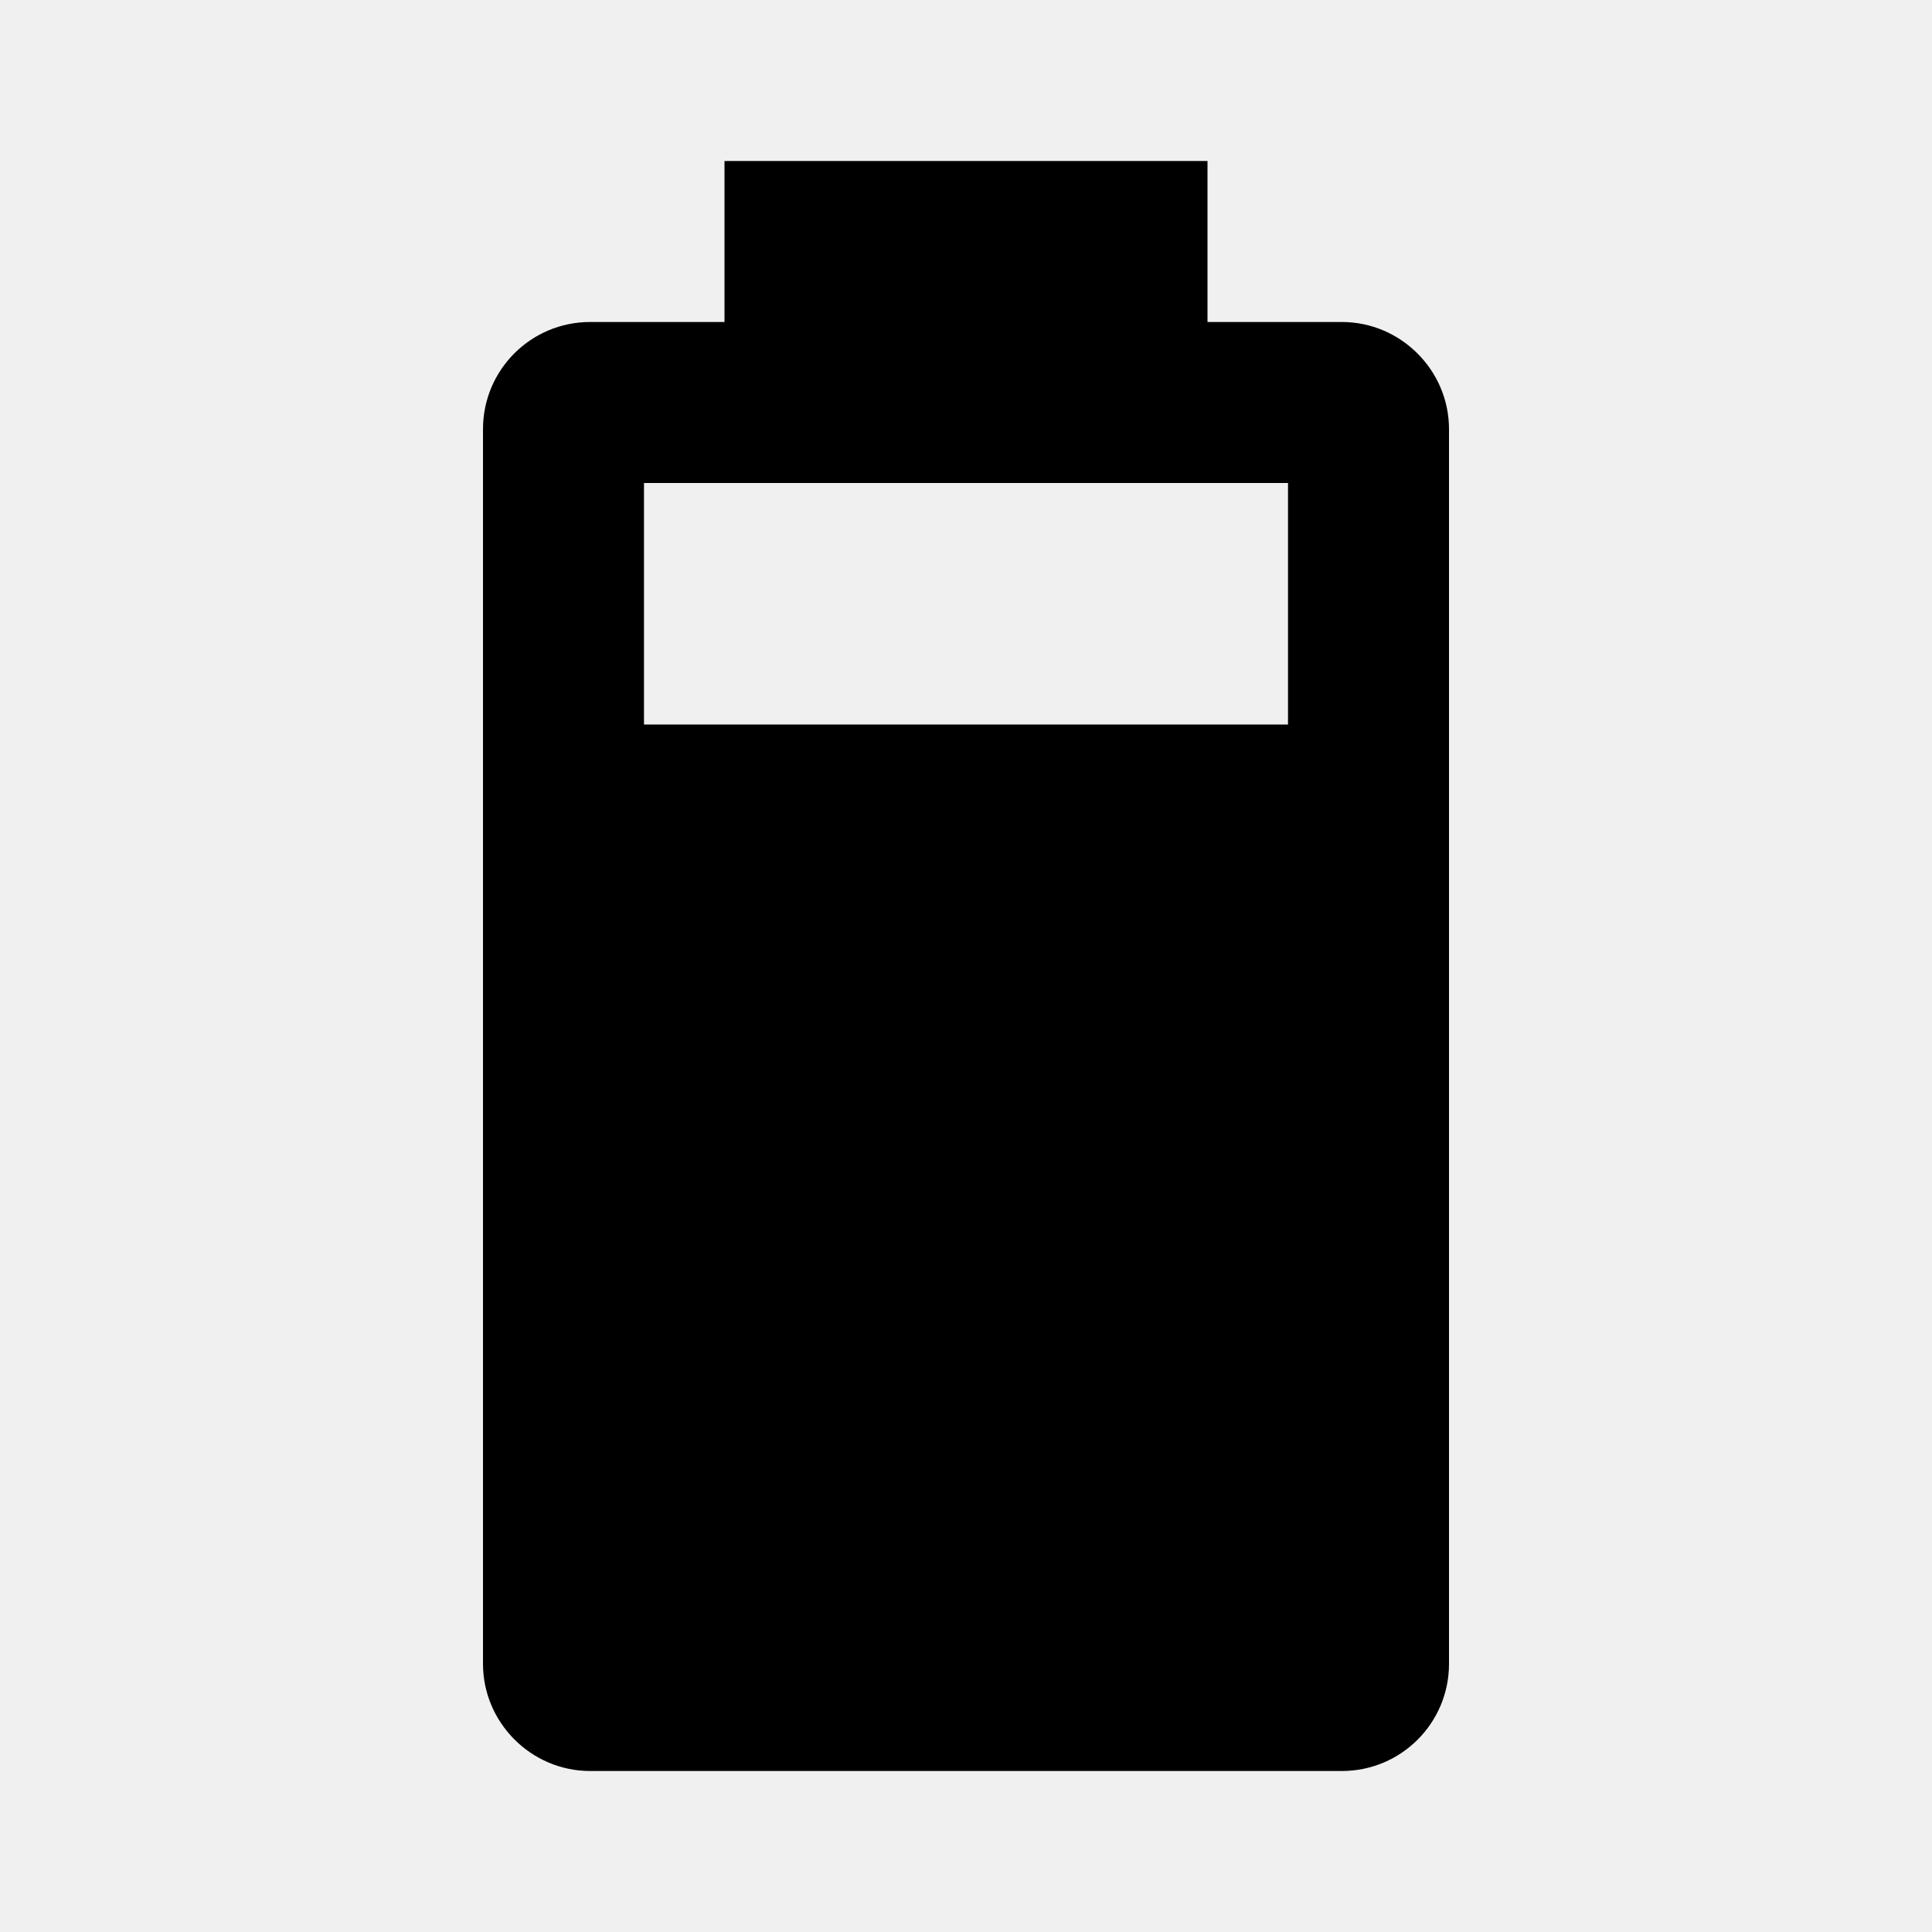
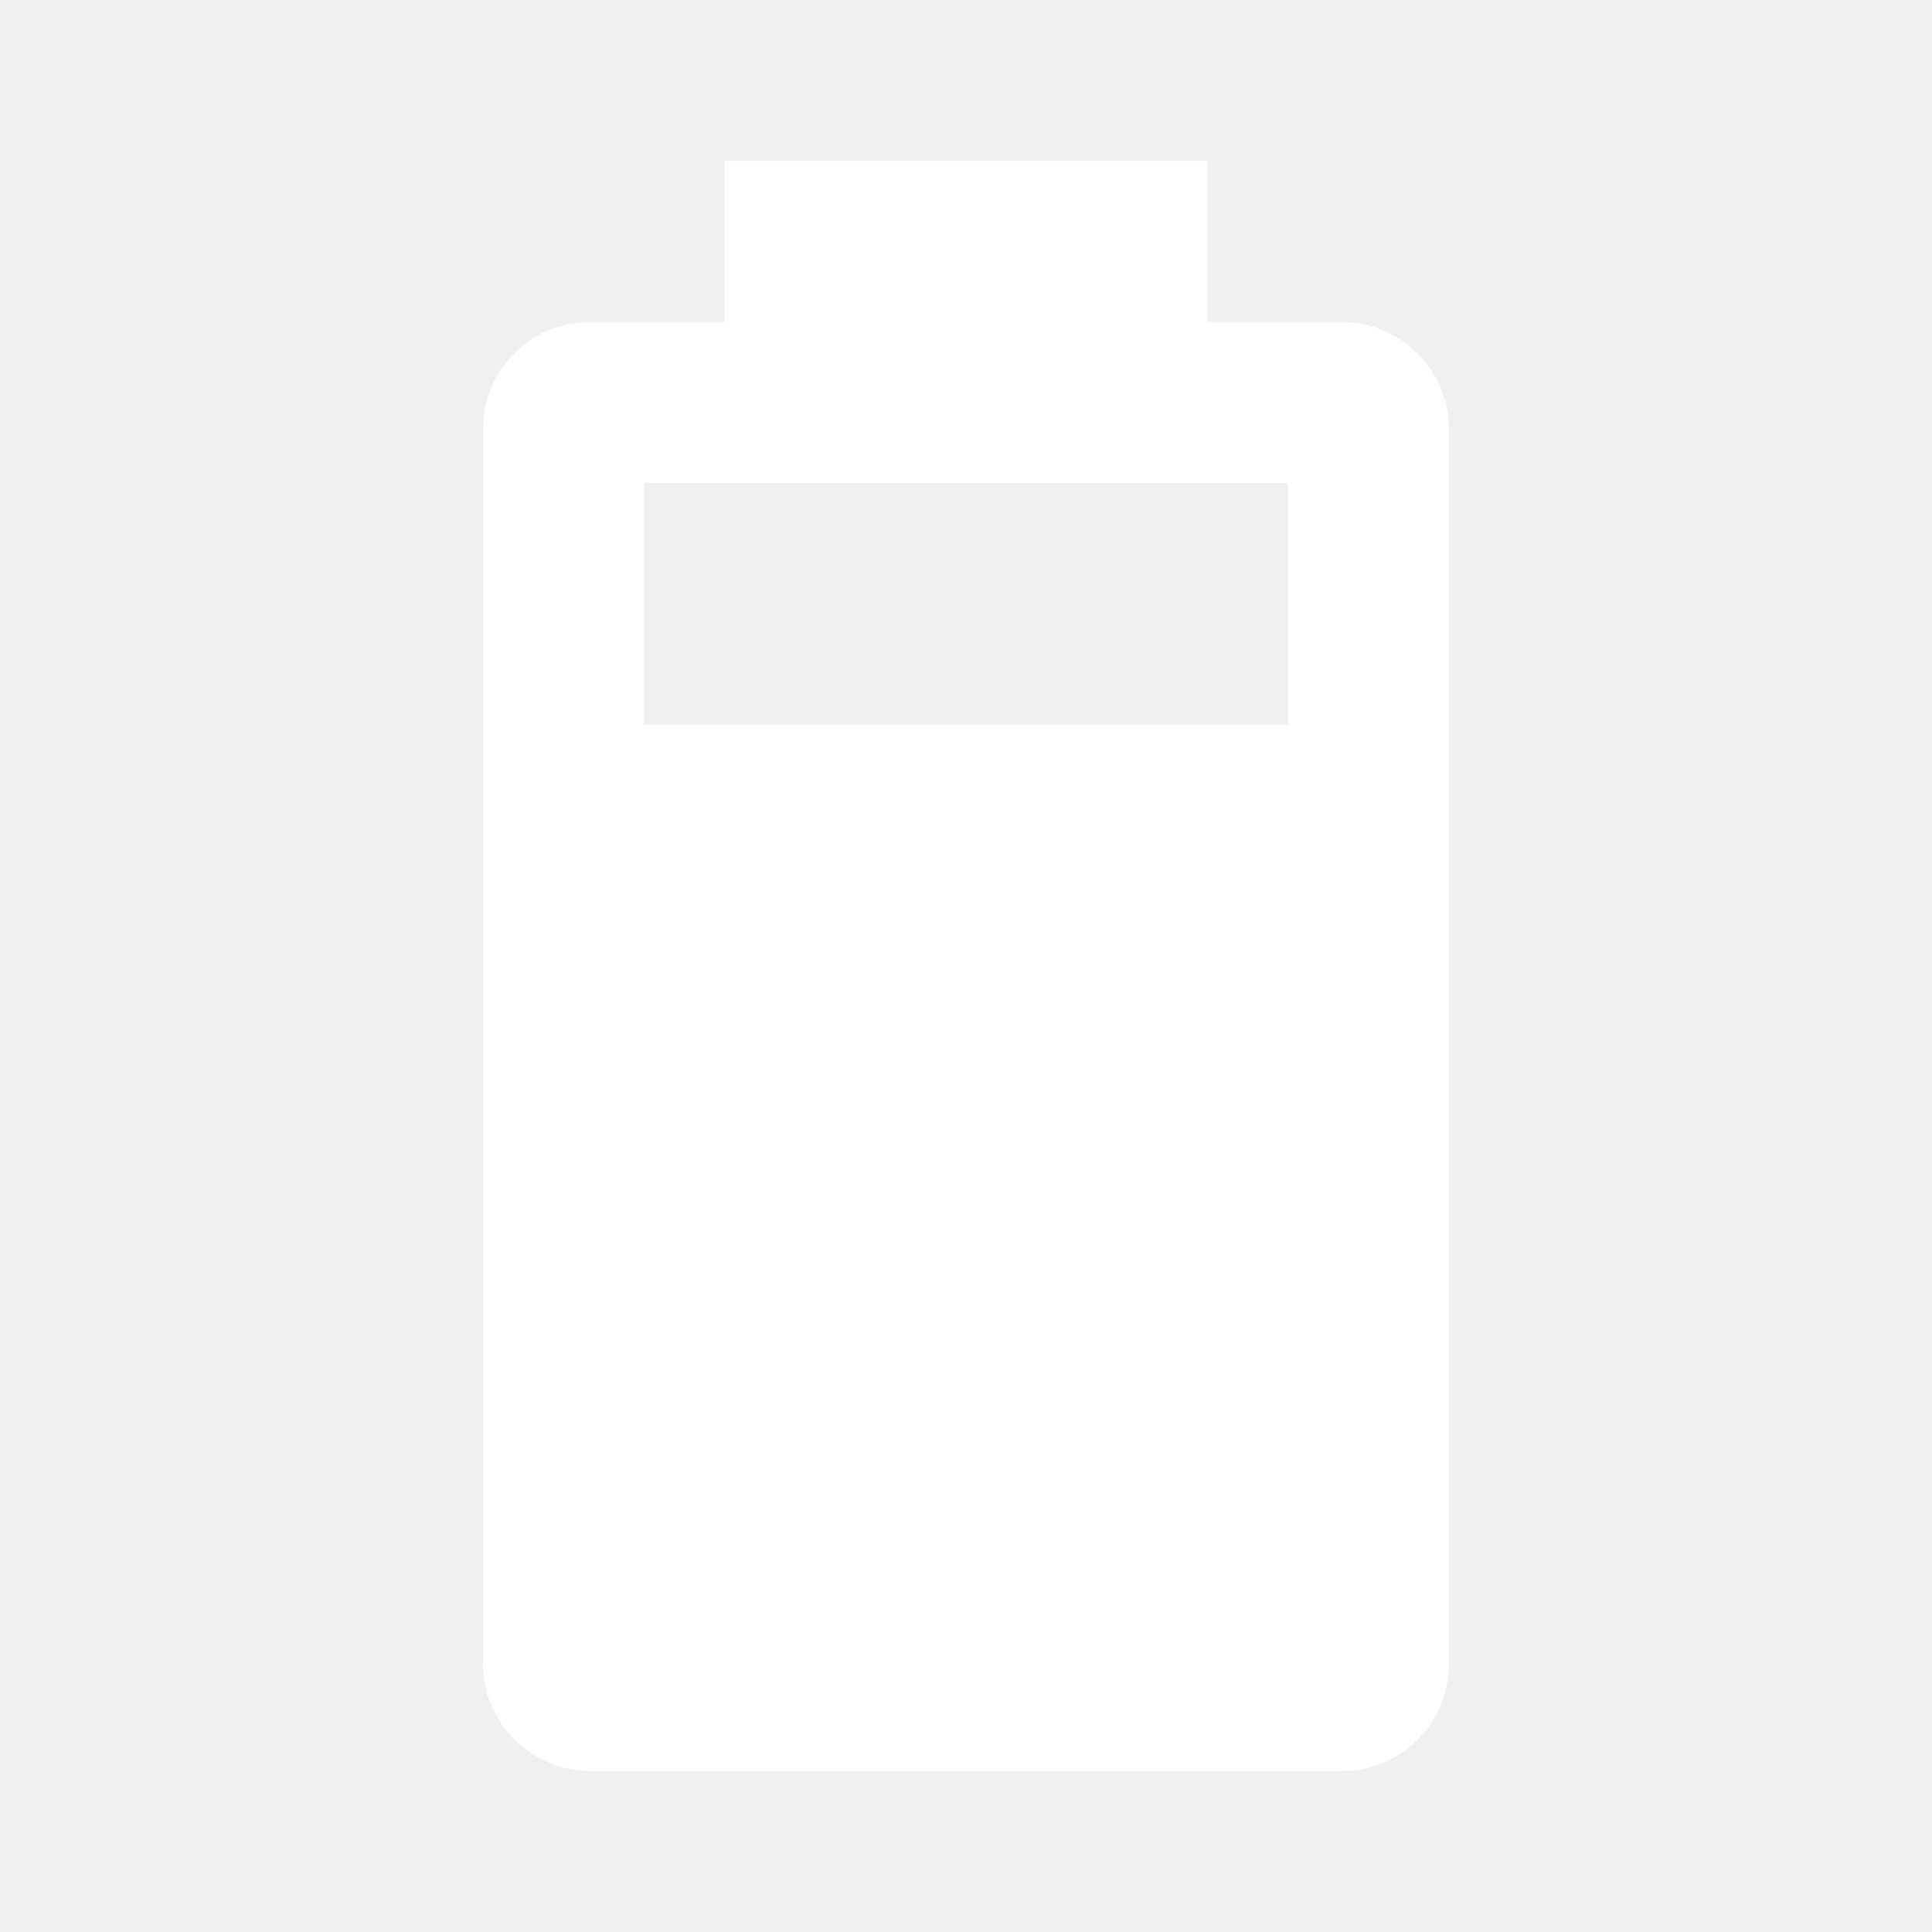
<svg xmlns="http://www.w3.org/2000/svg" width="1em" height="1em" viewBox="0 0 24 24">
-   <path fill="currentColor" d="M16 9H8V6h8m.67-2H15V2H9v2H7.33A1.33 1.33 0 0 0 6 5.33v15.34C6 21.4 6.6 22 7.33 22h9.34A1.33 1.33 0 0 0 18 20.67V5.33C18 4.6 17.4 4 16.67 4" />
+   <path fill="white" d="M16 9H8V6h8m.67-2H15V2H9v2H7.33A1.33 1.33 0 0 0 6 5.33v15.34C6 21.4 6.6 22 7.33 22h9.34A1.33 1.33 0 0 0 18 20.67V5.33C18 4.6 17.4 4 16.67 4" />
</svg>
